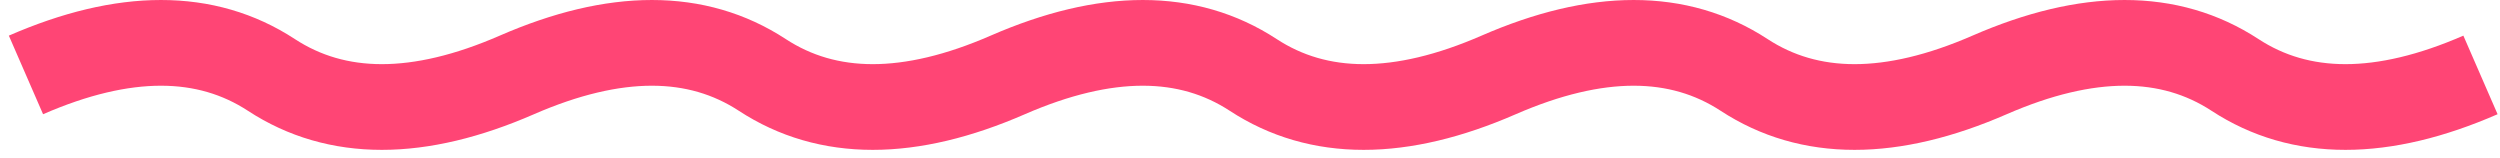
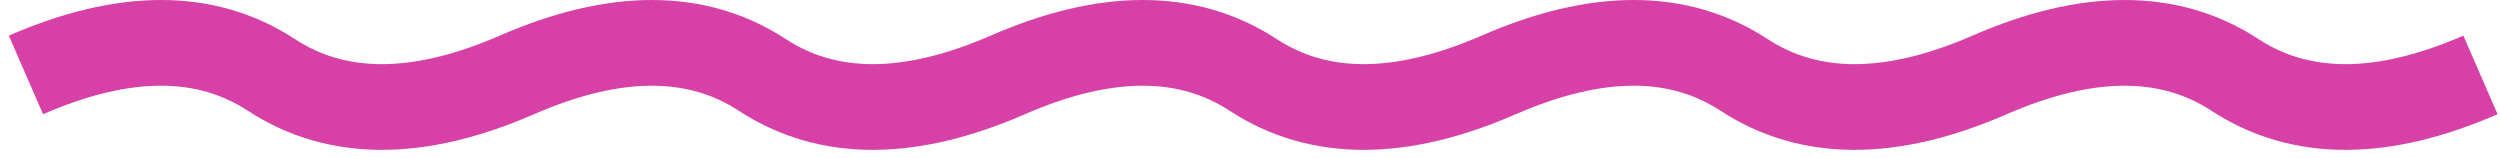
<svg xmlns="http://www.w3.org/2000/svg" width="175" height="11" viewBox="0 0 175 11" fill="none">
-   <path id="path" d="M1.817 5.245C8.689 2.252 14.416 2.252 18.998 5.245C23.58 8.239 29.307 8.239 36.18 5.245C43.053 2.252 48.78 2.252 53.361 5.245C57.943 8.239 63.67 8.239 70.543 5.245C77.416 2.252 83.143 2.252 87.725 5.245C92.306 8.239 98.034 8.239 104.906 5.245C111.779 2.252 117.506 2.252 122.088 5.245C126.67 8.239 132.397 8.239 139.27 5.245C146.142 2.252 151.87 2.252 156.451 5.245C161.033 8.239 166.76 8.239 173.633 5.245" stroke="#FF4575" stroke-width="6" />
+   <path id="path" d="M1.817 5.245C8.689 2.252 14.416 2.252 18.998 5.245C23.58 8.239 29.307 8.239 36.18 5.245C43.053 2.252 48.78 2.252 53.361 5.245C57.943 8.239 63.67 8.239 70.543 5.245C77.416 2.252 83.143 2.252 87.725 5.245C92.306 8.239 98.034 8.239 104.906 5.245C111.779 2.252 117.506 2.252 122.088 5.245C126.67 8.239 132.397 8.239 139.27 5.245C146.142 2.252 151.87 2.252 156.451 5.245C161.033 8.239 166.76 8.239 173.633 5.245" stroke="#D741A7" stroke-width="6" />
</svg>
